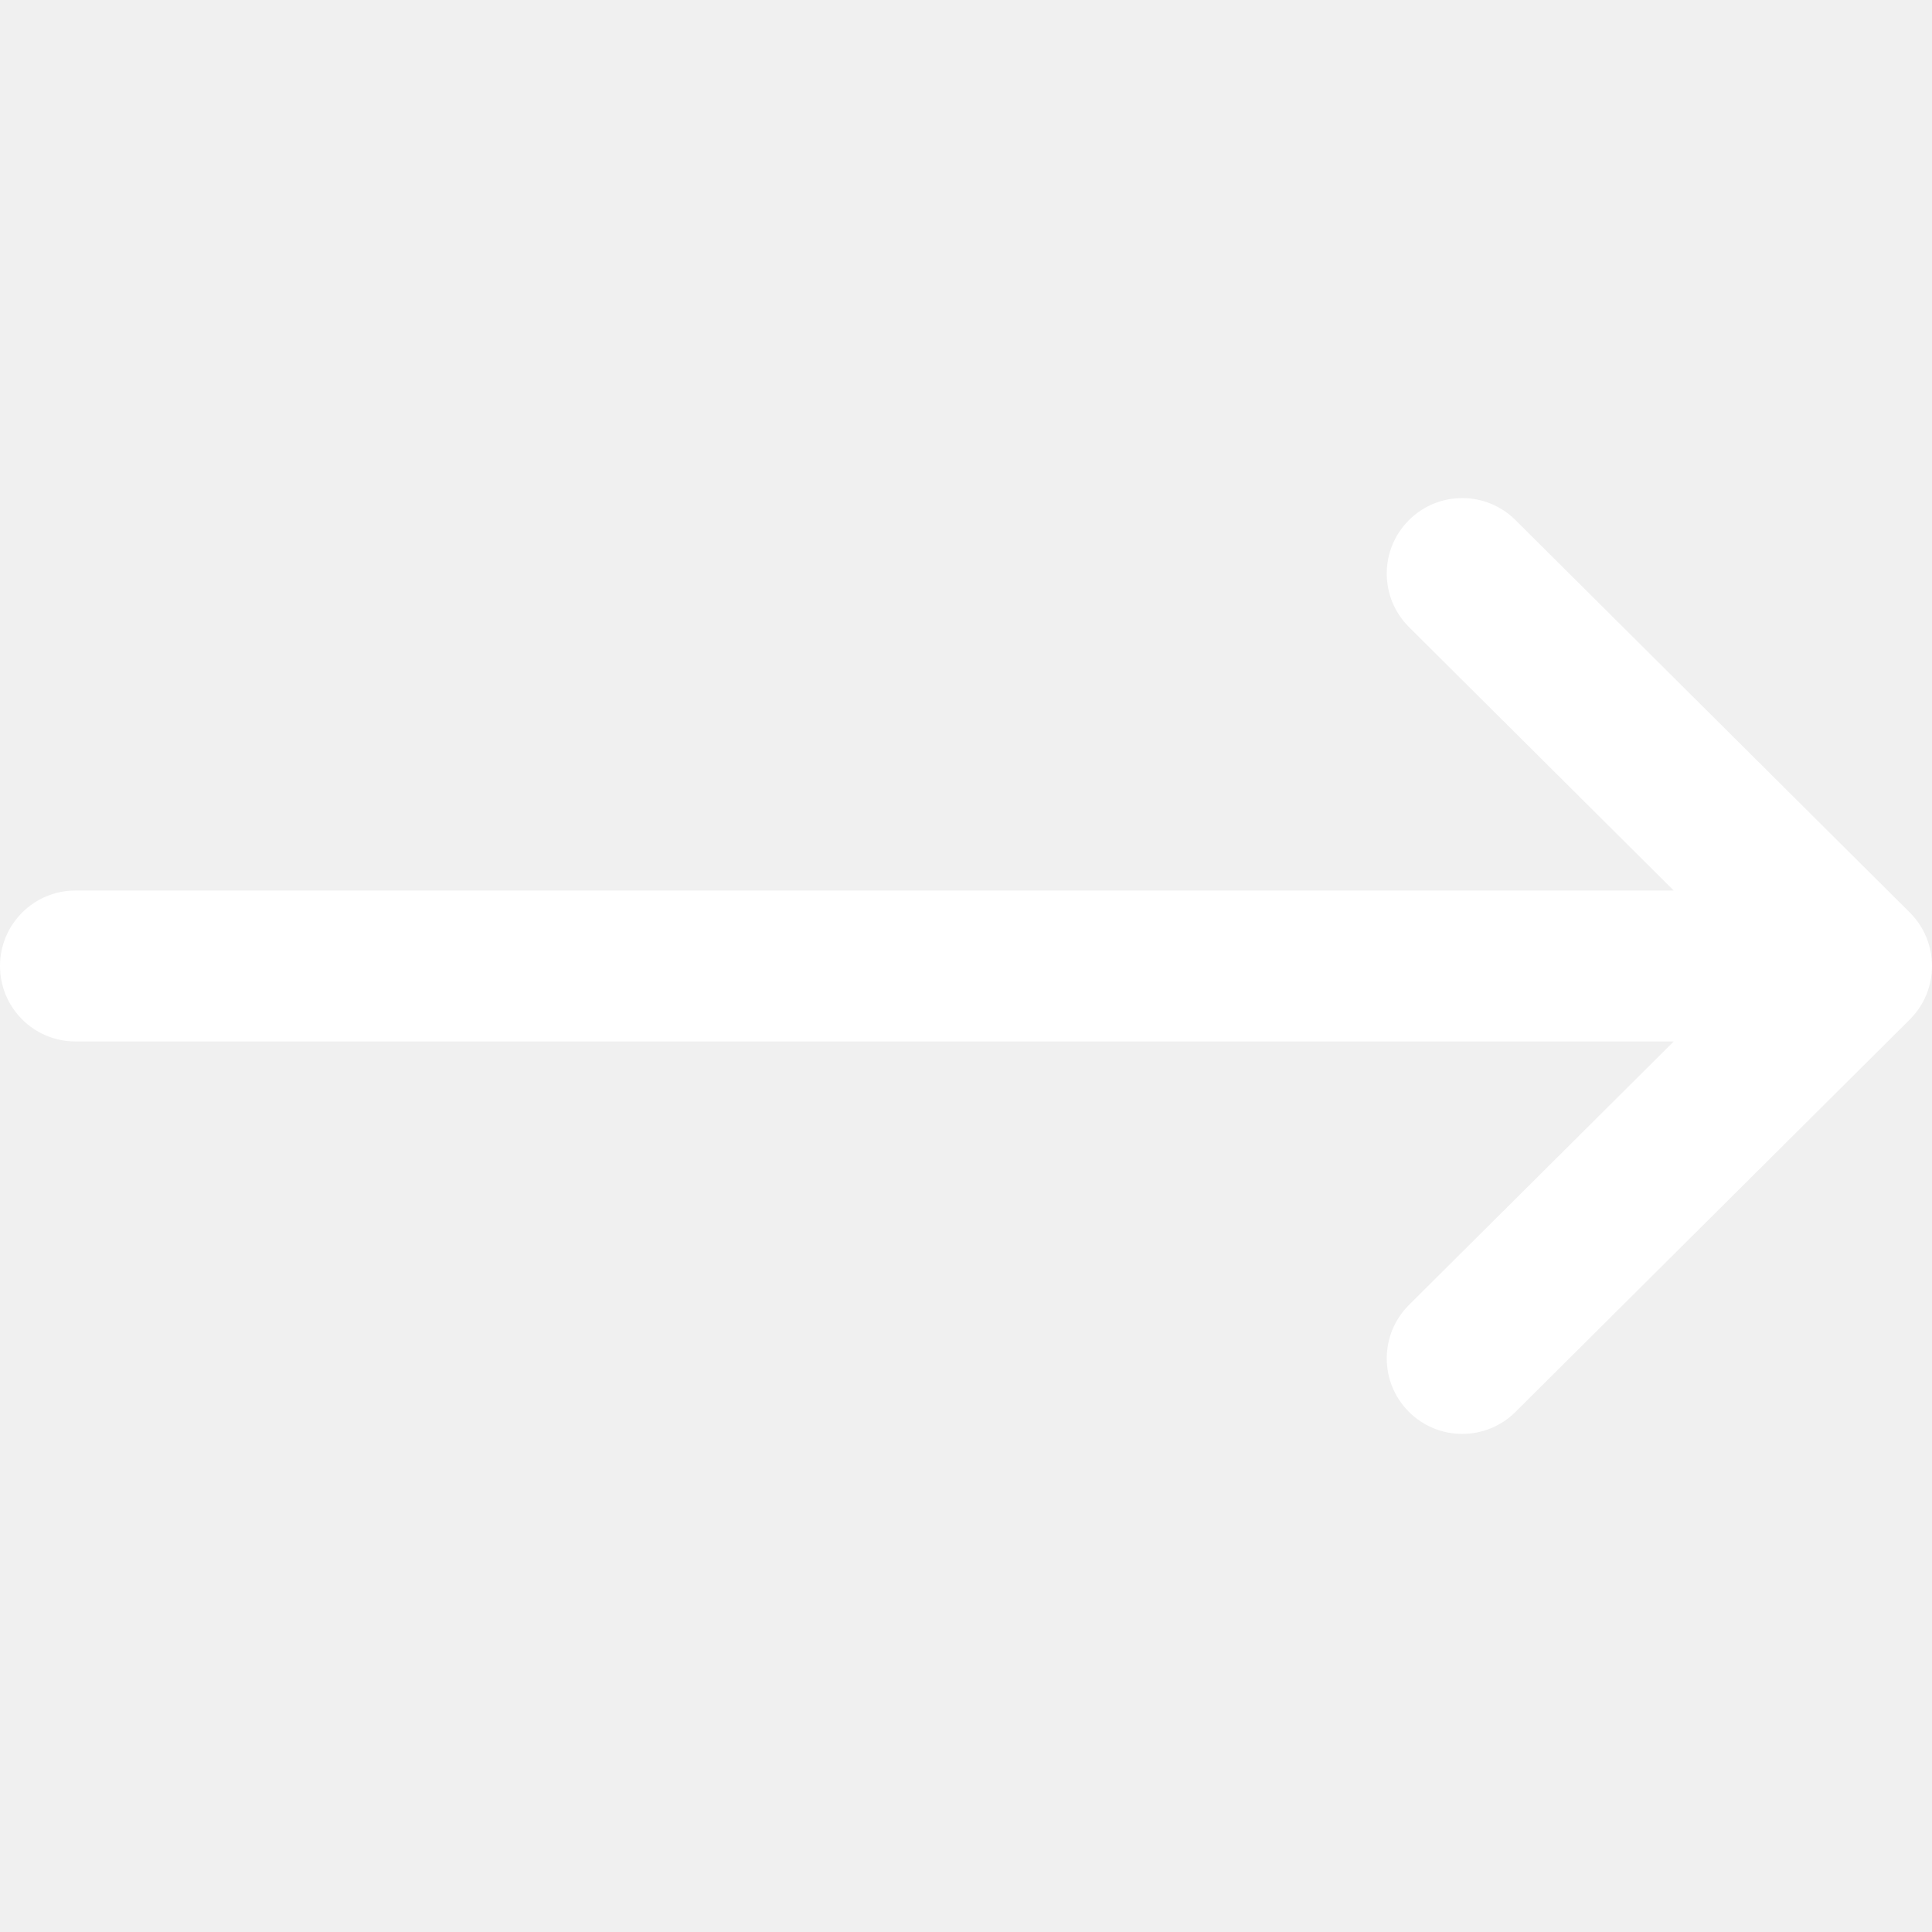
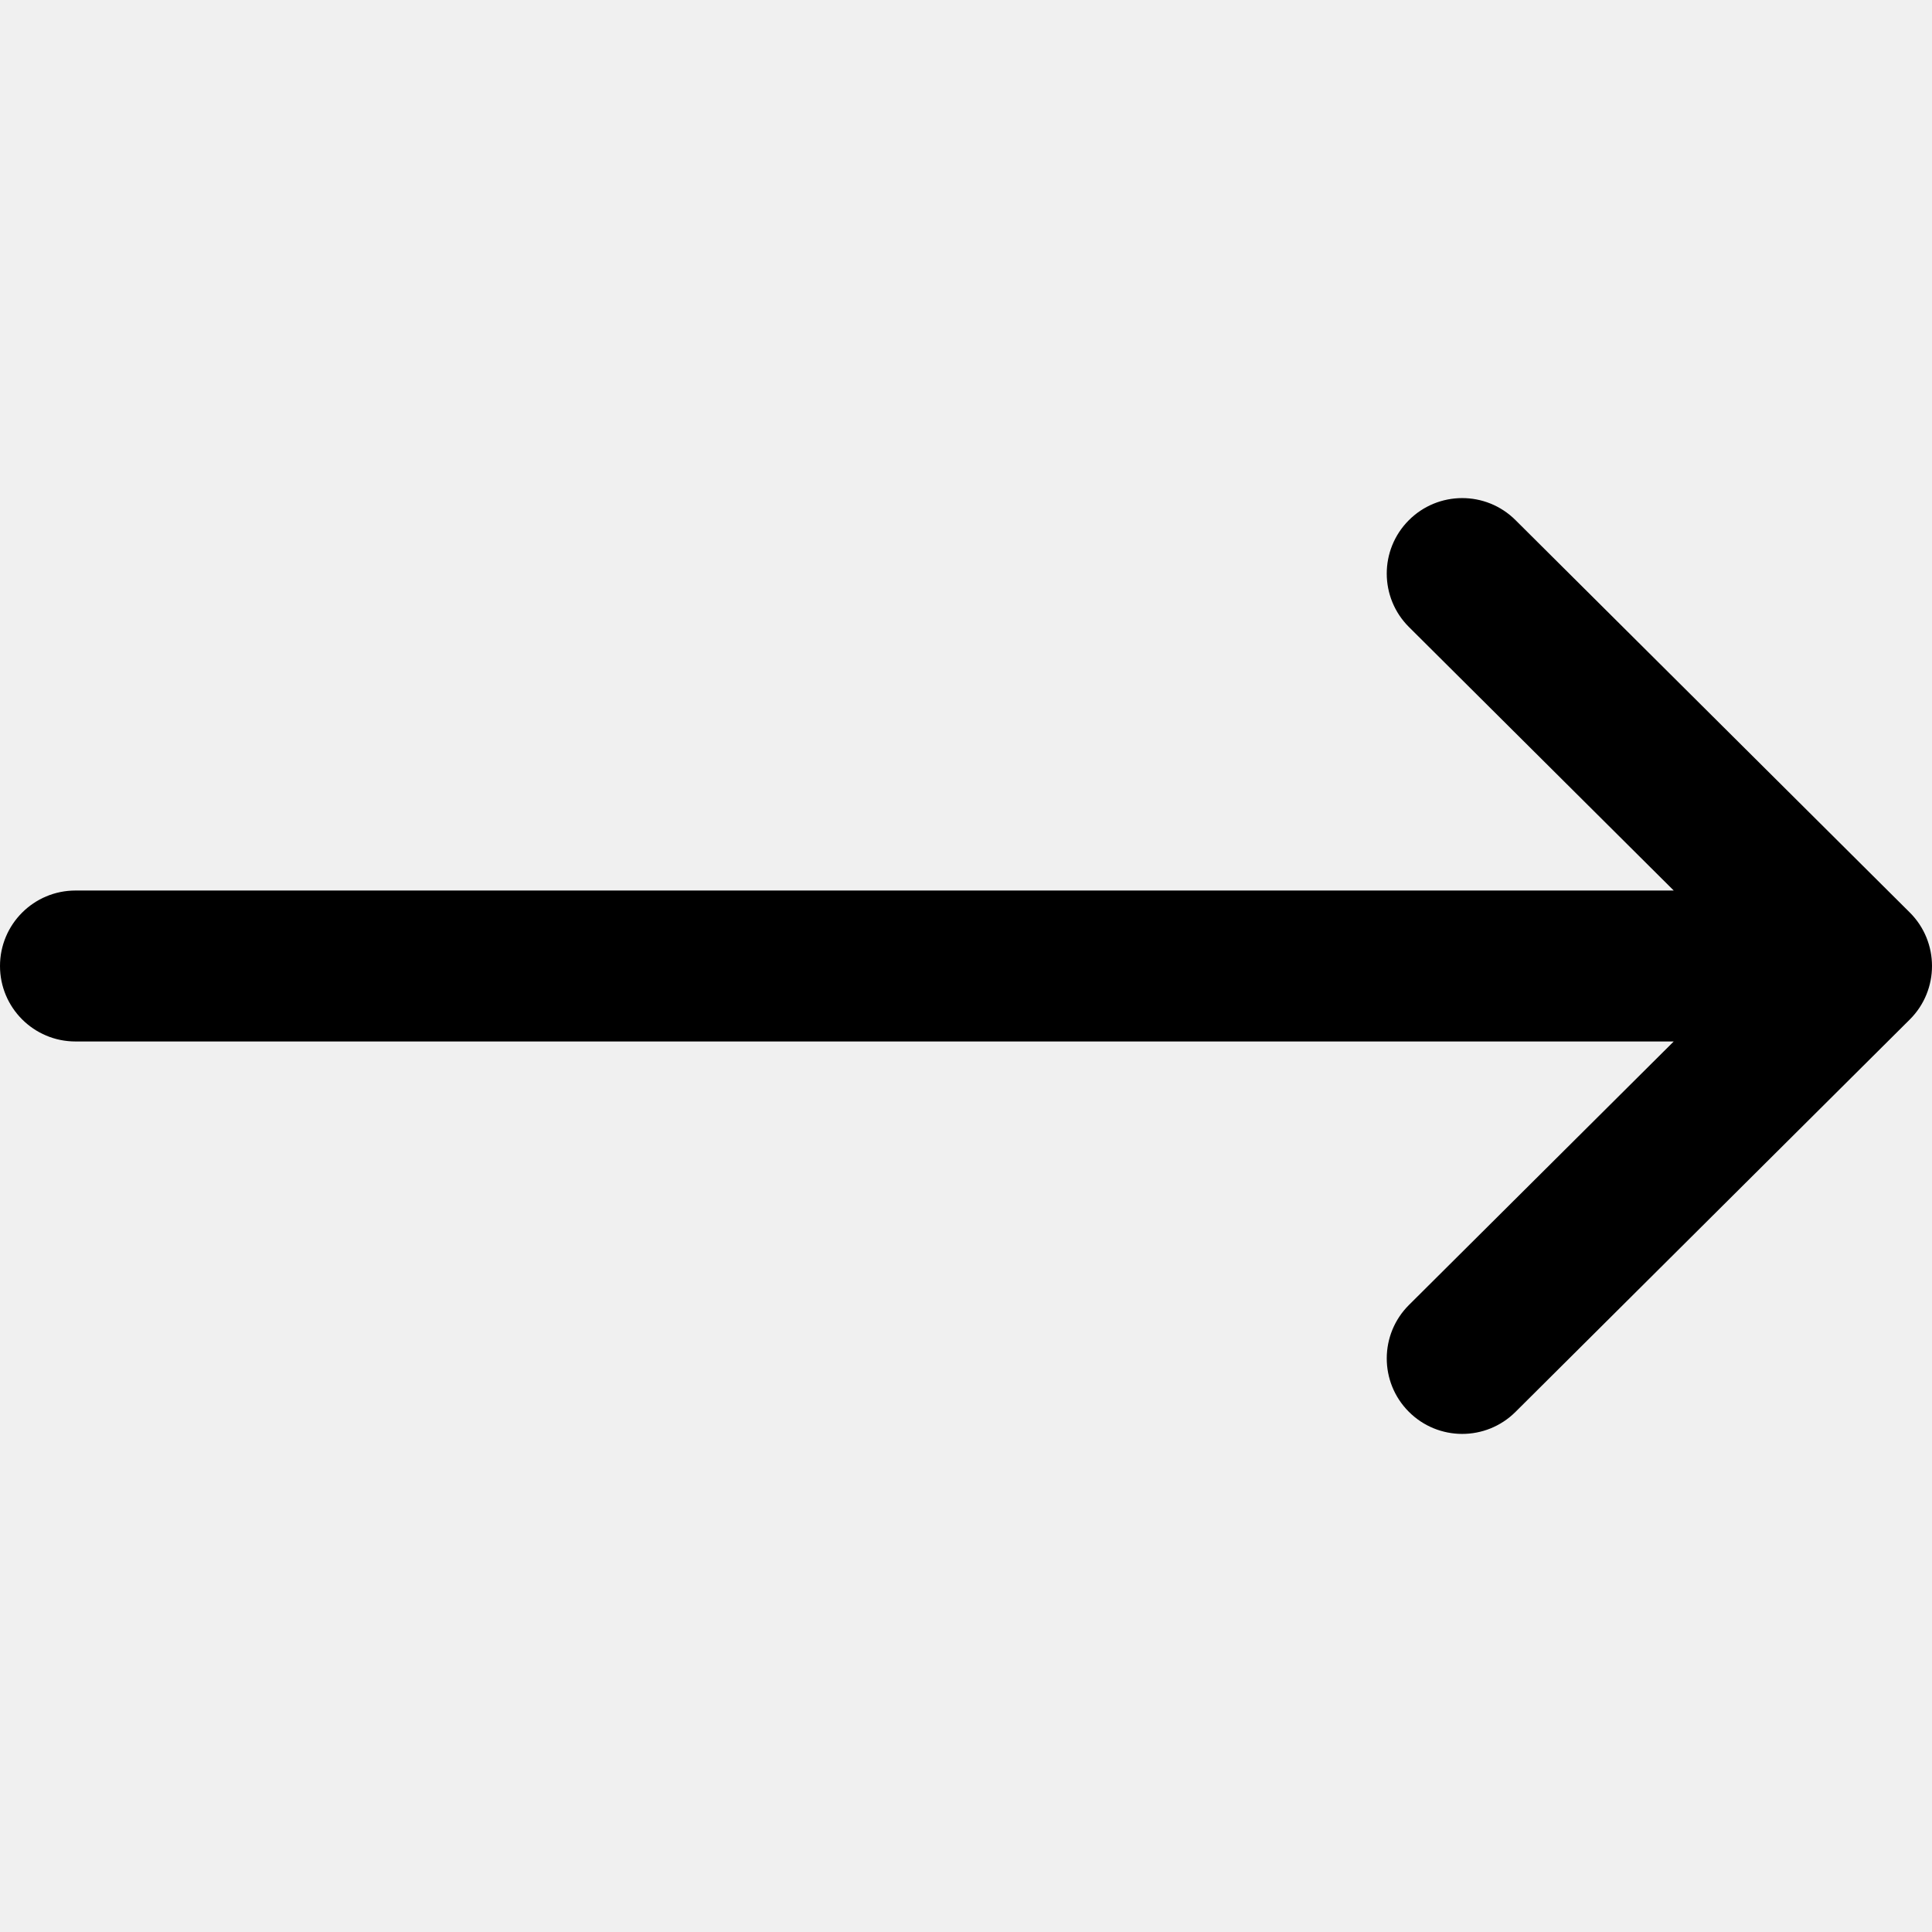
- <svg xmlns="http://www.w3.org/2000/svg" fill="#fff" version="1.1" id="Capa_1" x="0px" y="0px" viewBox="0 0 512 512" style="enable-background:new 0 0 512 512;" xml:space="preserve">
+ <svg xmlns="http://www.w3.org/2000/svg" version="1.1" id="Capa_1" x="0px" y="0px" viewBox="0 0 512 512" style="enable-background:new 0 0 512 512;" xml:space="preserve">
  <g>
    <g>
      <path d="M506.134,241.843c-0.006-0.006-0.011-0.013-0.018-0.019l-104.504-104c-7.829-7.791-20.492-7.762-28.285,0.068    c-7.792,7.829-7.762,20.492,0.067,28.284L443.558,236H20c-11.046,0-20,8.954-20,20c0,11.046,8.954,20,20,20h423.557    l-70.162,69.824c-7.829,7.792-7.859,20.455-0.067,28.284c7.793,7.831,20.457,7.858,28.285,0.068l104.504-104    c0.006-0.006,0.011-0.013,0.018-0.019C513.968,262.339,513.943,249.635,506.134,241.843z" />
    </g>
  </g>
  <g>
</g>
  <g>
</g>
  <g>
</g>
  <g>
</g>
  <g>
</g>
  <g>
</g>
  <g>
</g>
  <g>
</g>
  <g>
</g>
  <g>
</g>
  <g>
</g>
  <g>
</g>
  <g>
</g>
  <g>
</g>
  <g>
</g>
</svg>
